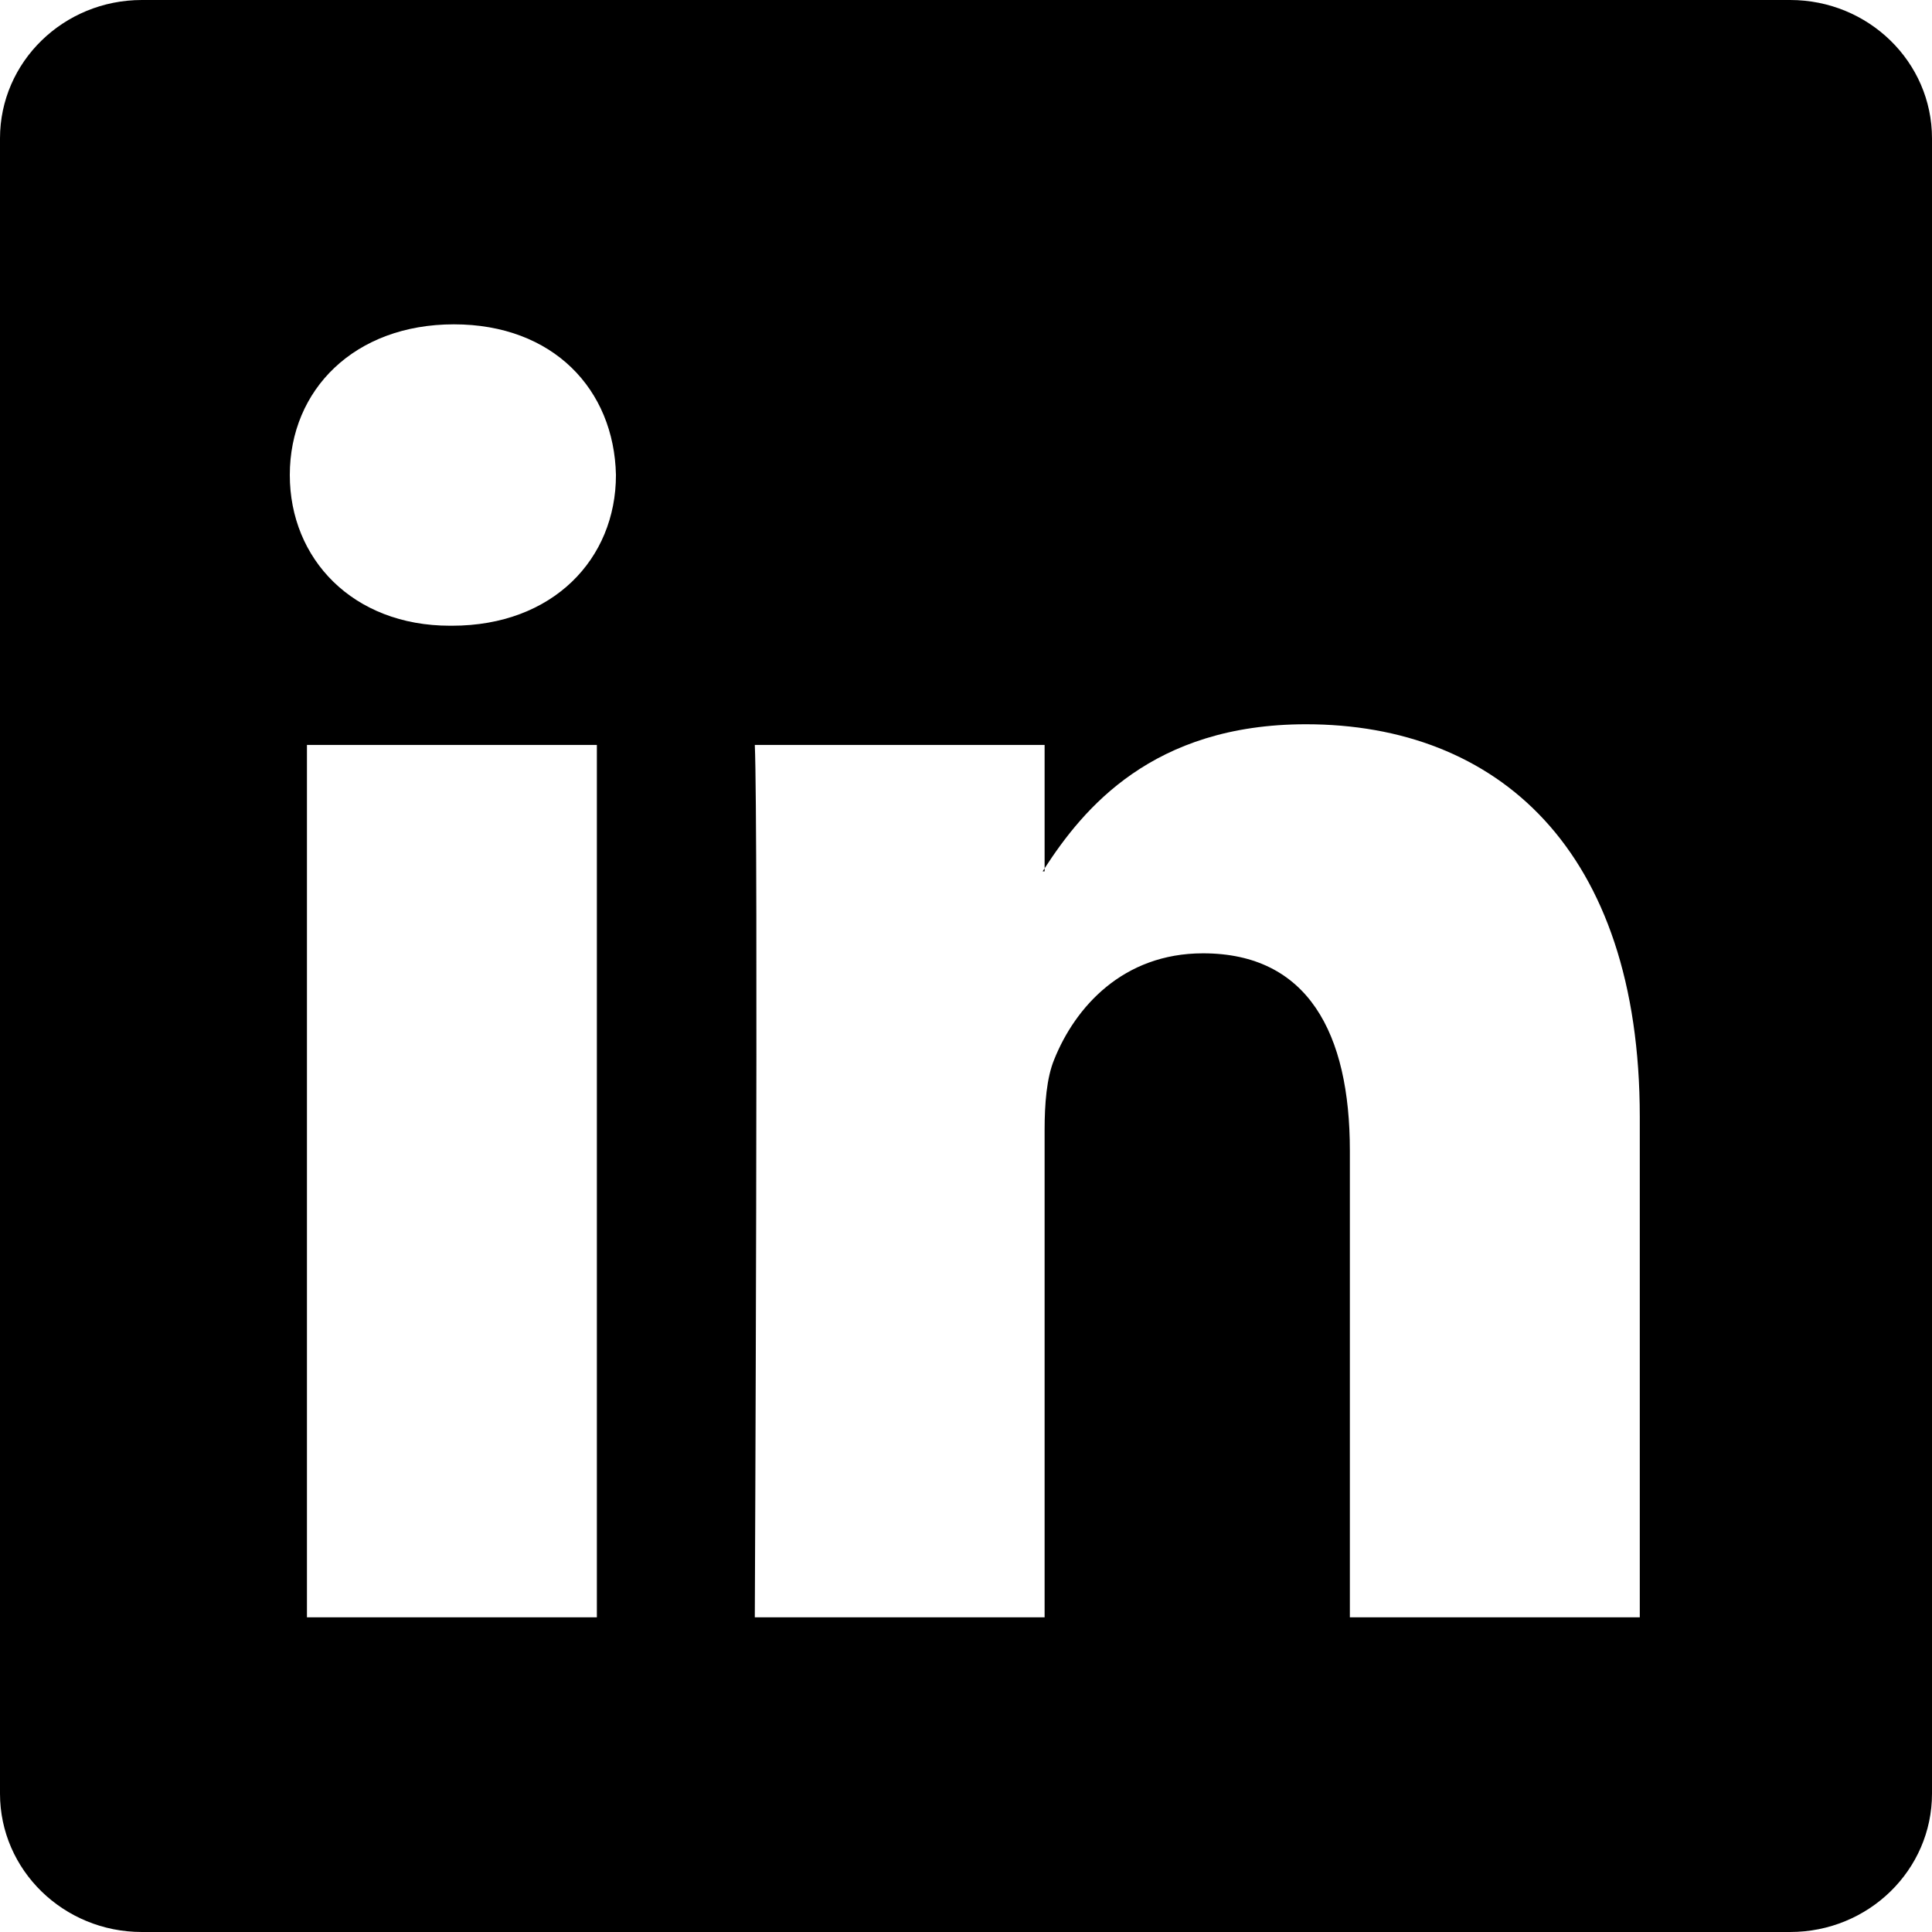
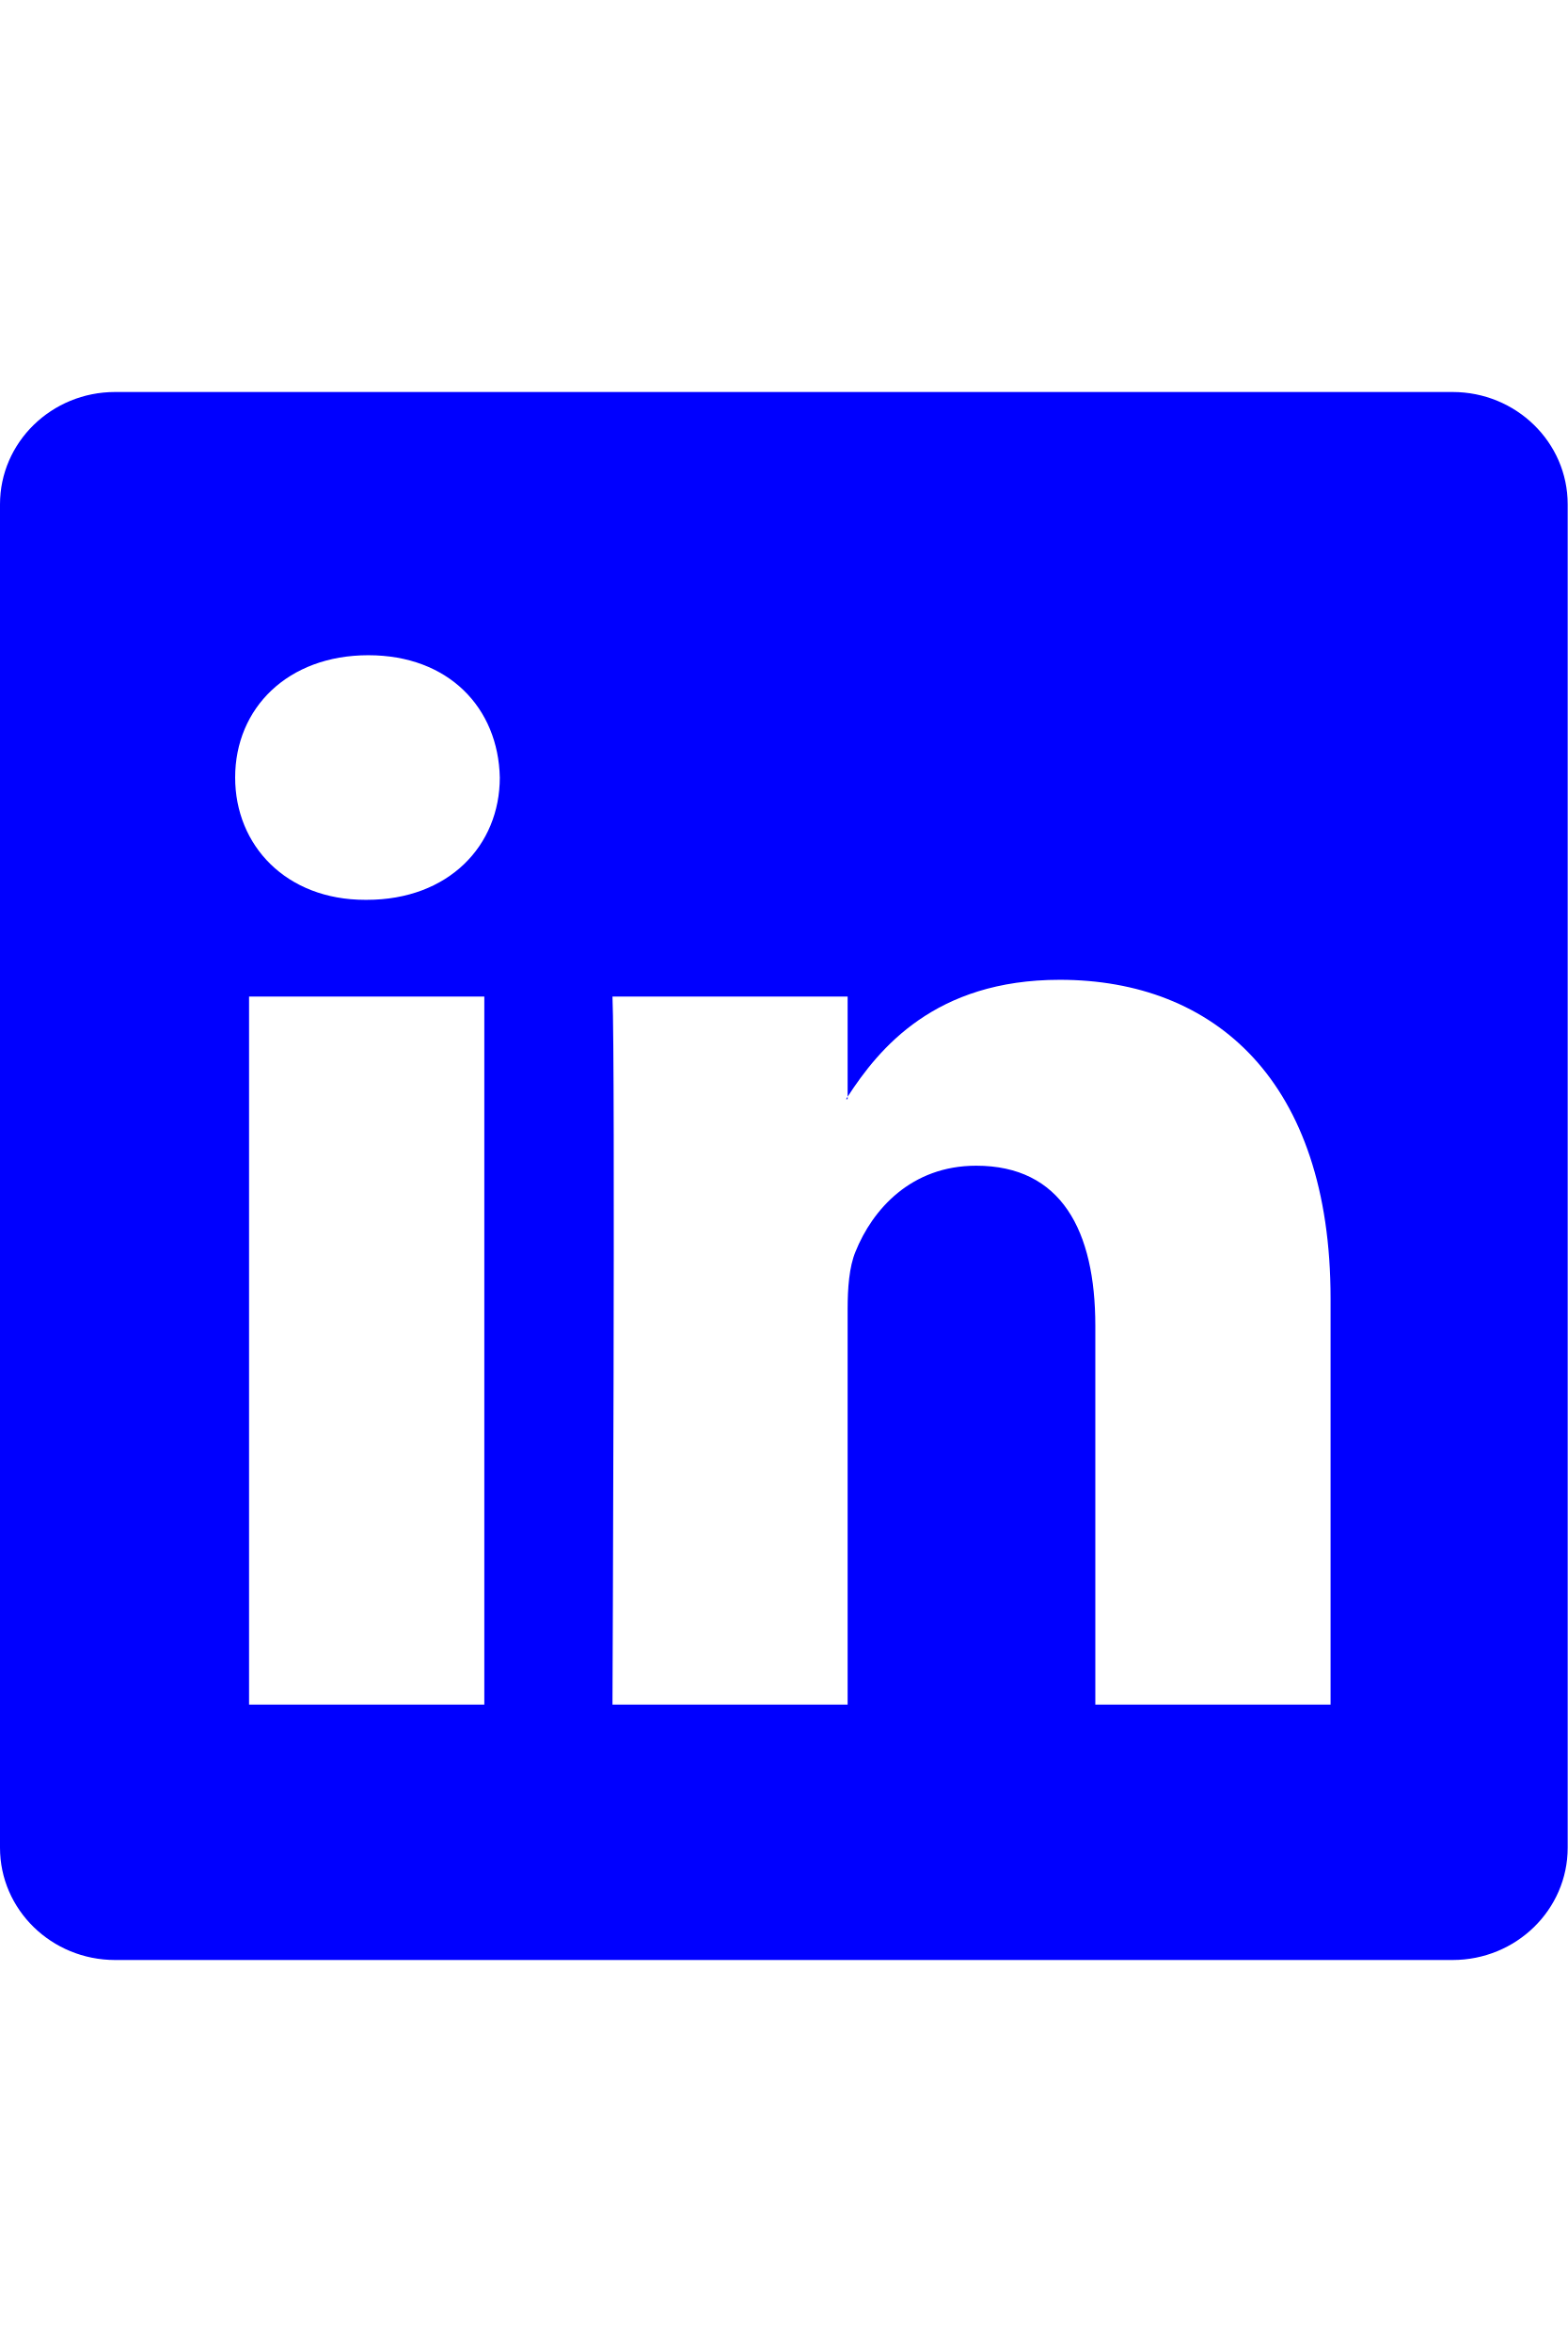
- <svg xmlns="http://www.w3.org/2000/svg" width="16" height="16" fill="currentColor" class="bi bi-linkedin" viewBox="0 0 16 16">
+ <svg xmlns="http://www.w3.org/2000/svg" width="20" height="30" fill="blue" class="bi bi-linkedin" viewBox="0 0 16 16">
  <path d="M0 1.146C0 .513.526 0 1.175 0h13.65C15.474 0 16 .513 16 1.146v13.708c0 .633-.526 1.146-1.175 1.146H1.175C.526 16 0 15.487 0 14.854zm4.943 12.248V6.169H2.542v7.225zm-1.2-8.212c.837 0 1.358-.554 1.358-1.248-.015-.709-.52-1.248-1.342-1.248S2.4 3.226 2.4 3.934c0 .694.521 1.248 1.327 1.248zm4.908 8.212V9.359c0-.216.016-.432.08-.586.173-.431.568-.878 1.232-.878.869 0 1.216.662 1.216 1.634v3.865h2.401V9.25c0-2.22-1.184-3.252-2.764-3.252-1.274 0-1.845.7-2.165 1.193v.025h-.016l.016-.025V6.169h-2.4c.03.678 0 7.225 0 7.225z" />
</svg>
